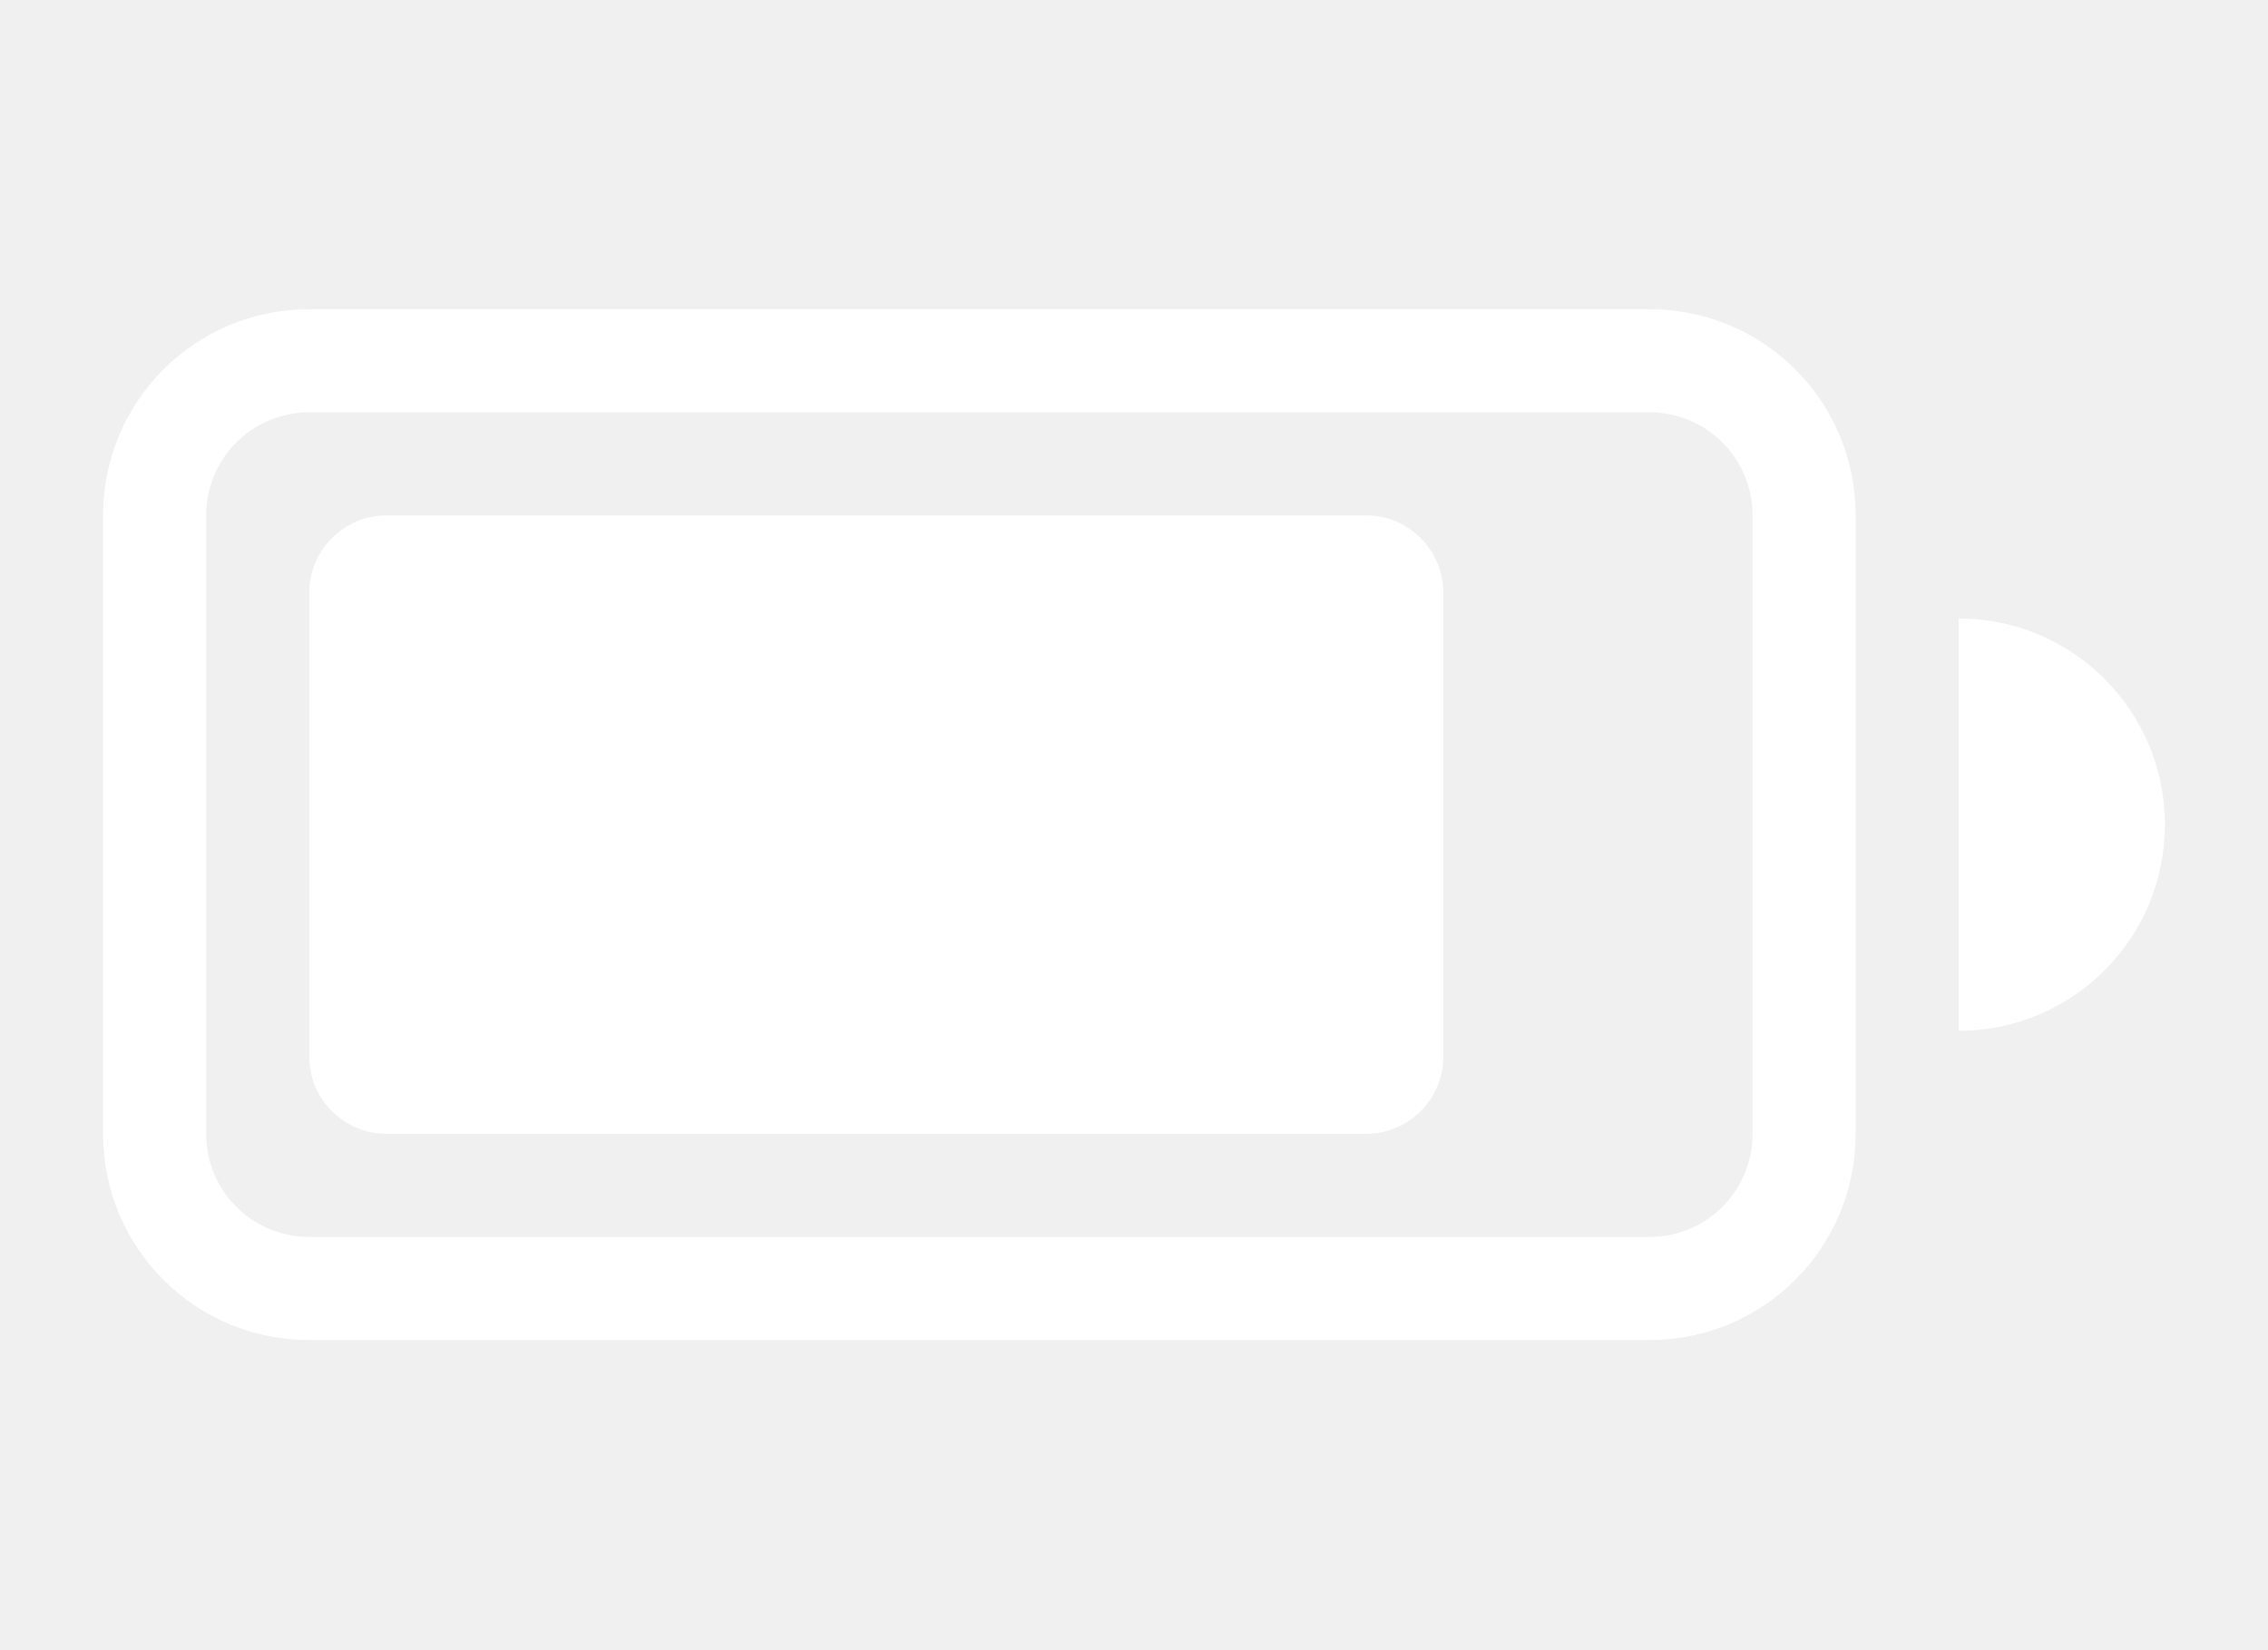
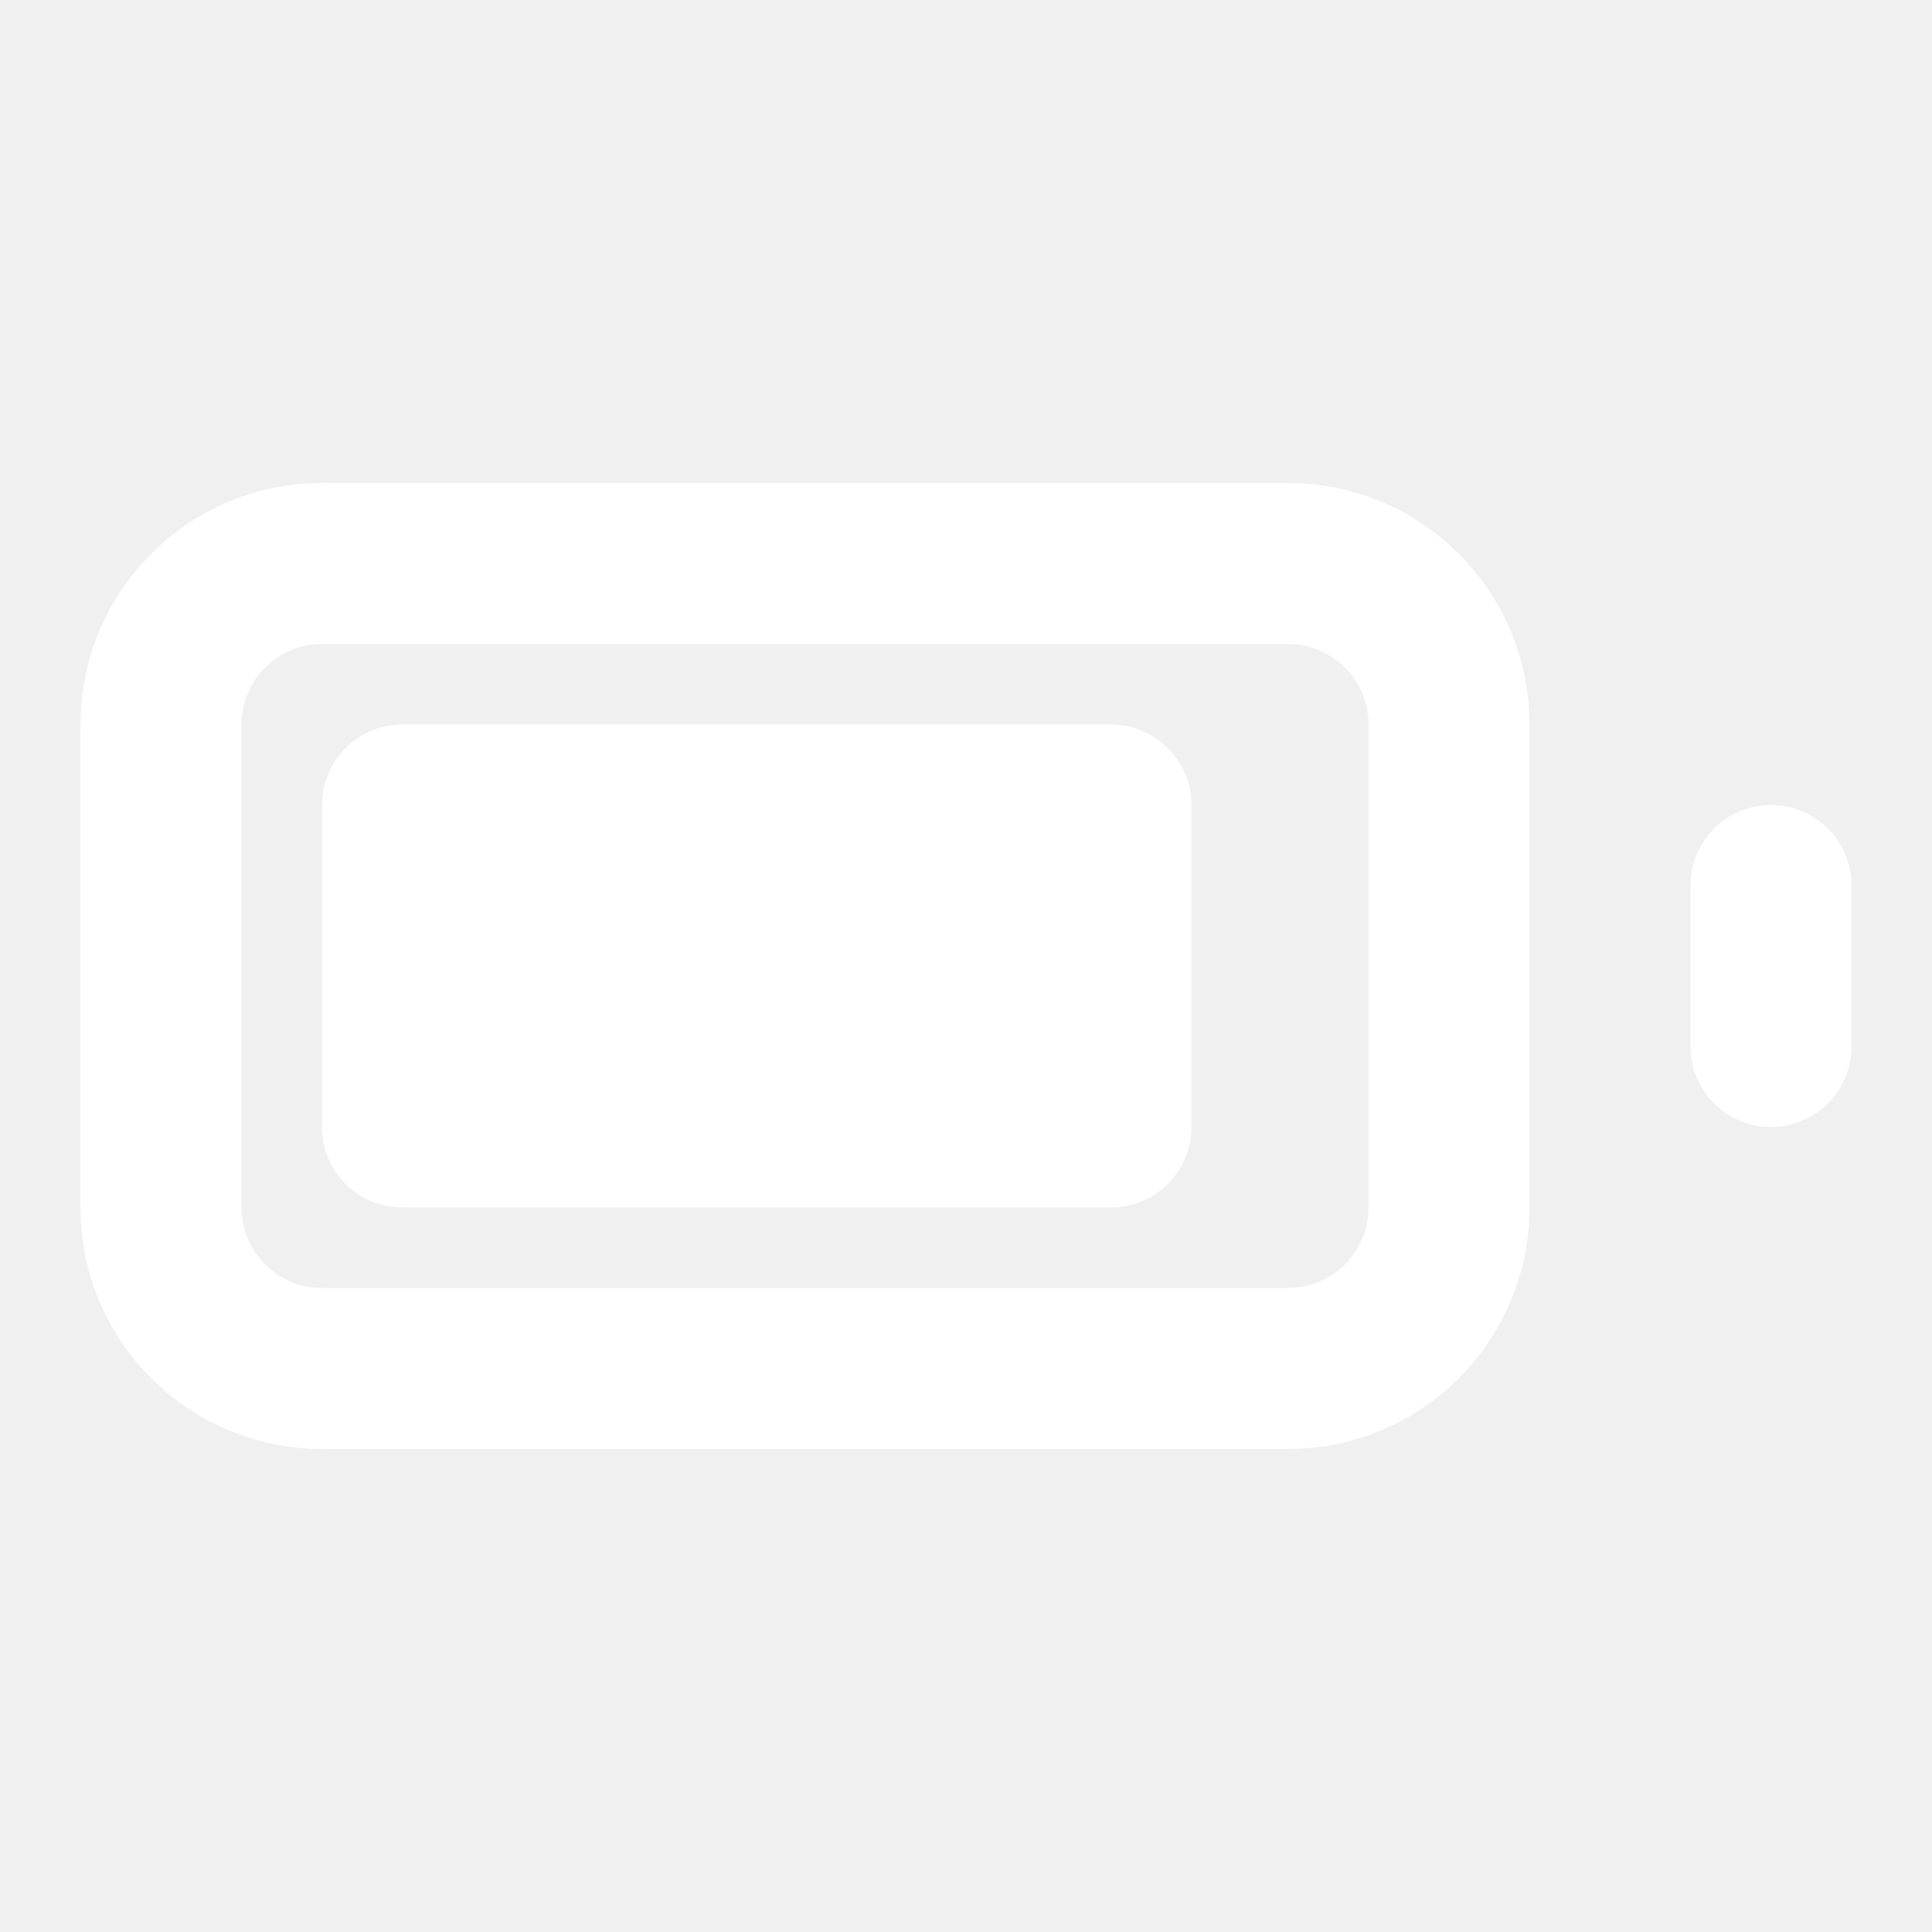
- <svg xmlns="http://www.w3.org/2000/svg" width="22" height="16" enable-background="new" version="1.1" id="svg12">
-   <defs id="defs16" />
-   <rect x="3" y="5" width="11" height="6" rx="0.75" ry="0.75" style="fill:#FFFFFF;fill-rule:evenodd;stroke-width:1.049;paint-order:stroke fill markers" id="rect4" />
-   <path d="M 3,3 C 1.892,3 1,3.892 1,5 v 6 c 0,1.108 0.892,2 2,2 h 13 c 1.108,0 2,-0.892 2,-2 V 5 C 18,3.892 17.108,3 16,3 Z m 0,1 h 13 c 0.554,0 1,0.446 1,1 v 6 c 0,0.554 -0.446,1 -1,1 H 3 C 2.446,12 2,11.554 2,11 V 5 C 2,4.446 2.446,4 3,4 Z" enable-background="new" style="fill:#FFFFFF;fill-rule:evenodd;paint-order:stroke fill markers" id="path6" />
-   <path d="m 19,6 v 4 A 2,2 0 0 0 21,8 2,2 0 0 0 19,6 Z" enable-background="new" style="fill:#FFFFFF;fill-rule:evenodd;paint-order:stroke fill markers" id="path8" />
+ <svg xmlns="http://www.w3.org/2000/svg" width="16" height="16" viewBox="0 0 24 24" fill="none" stroke="#ffffff" stroke-width="2" stroke-linecap="round" stroke-linejoin="round">
+   <rect x="2" y="7" width="16" height="10" rx="2" />
+   <line x1="22" y1="11" x2="22" y2="13" />
+   <rect x="4" y="9" width="10.8" height="6" rx="1" fill="#ffffff" stroke="none" />
</svg>
